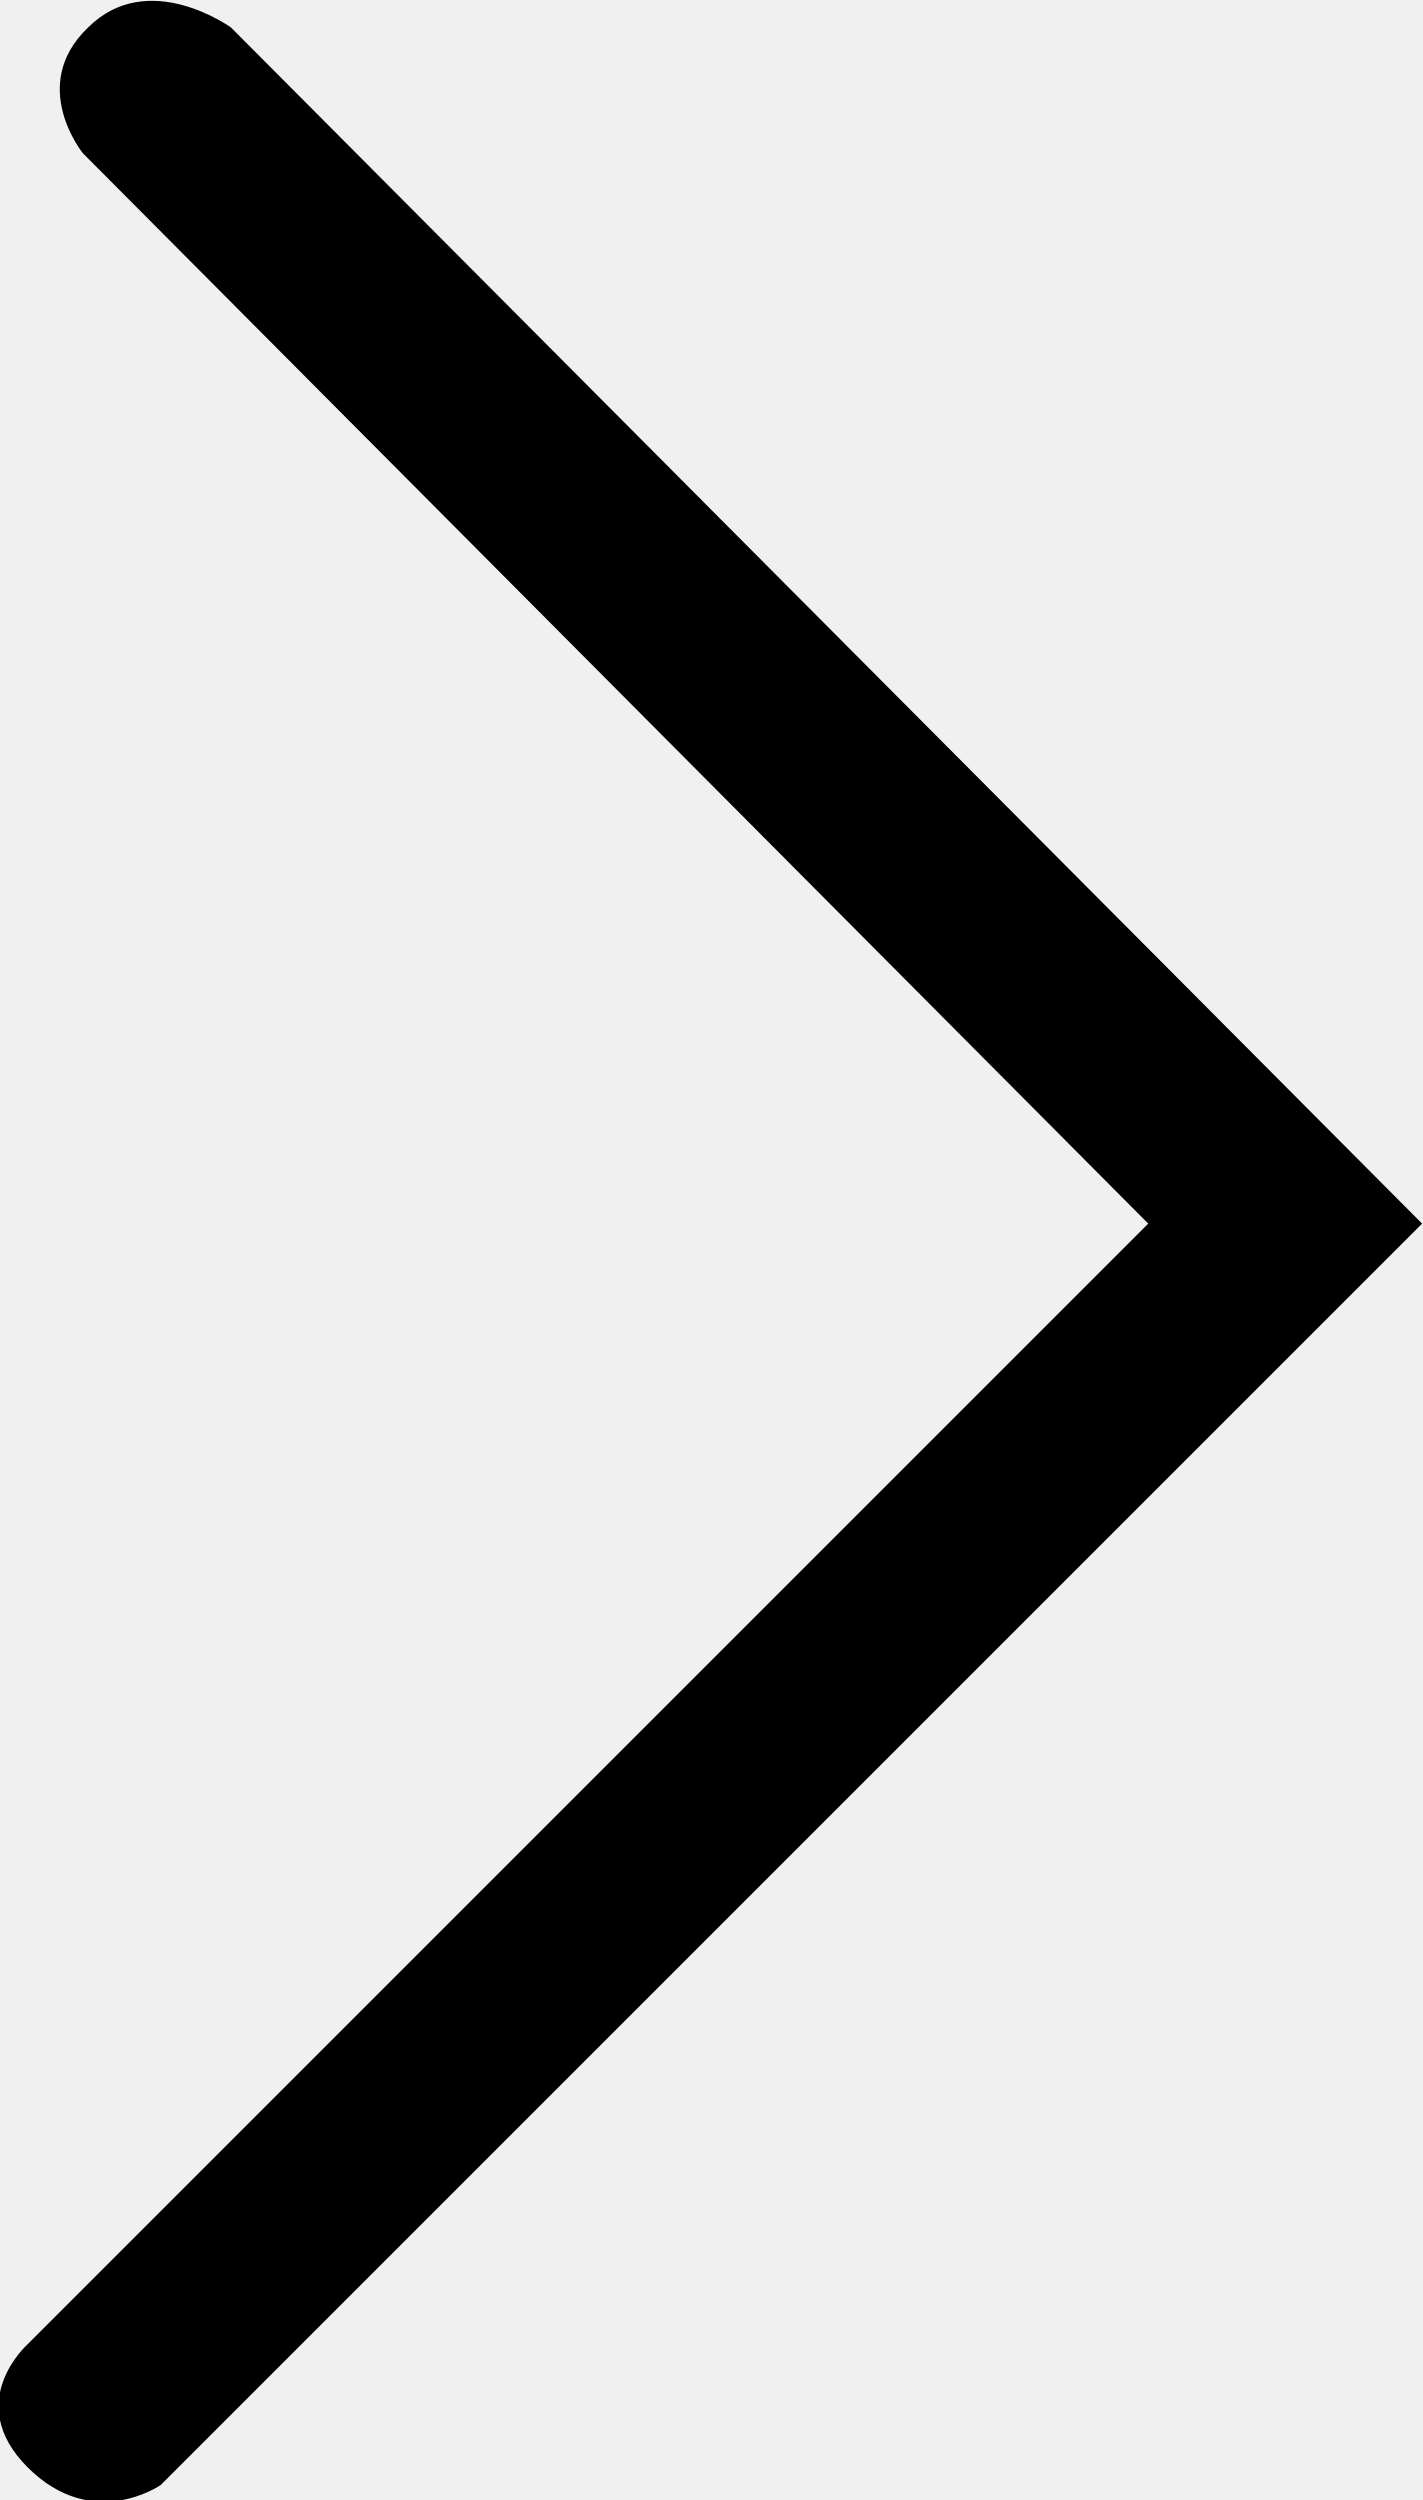
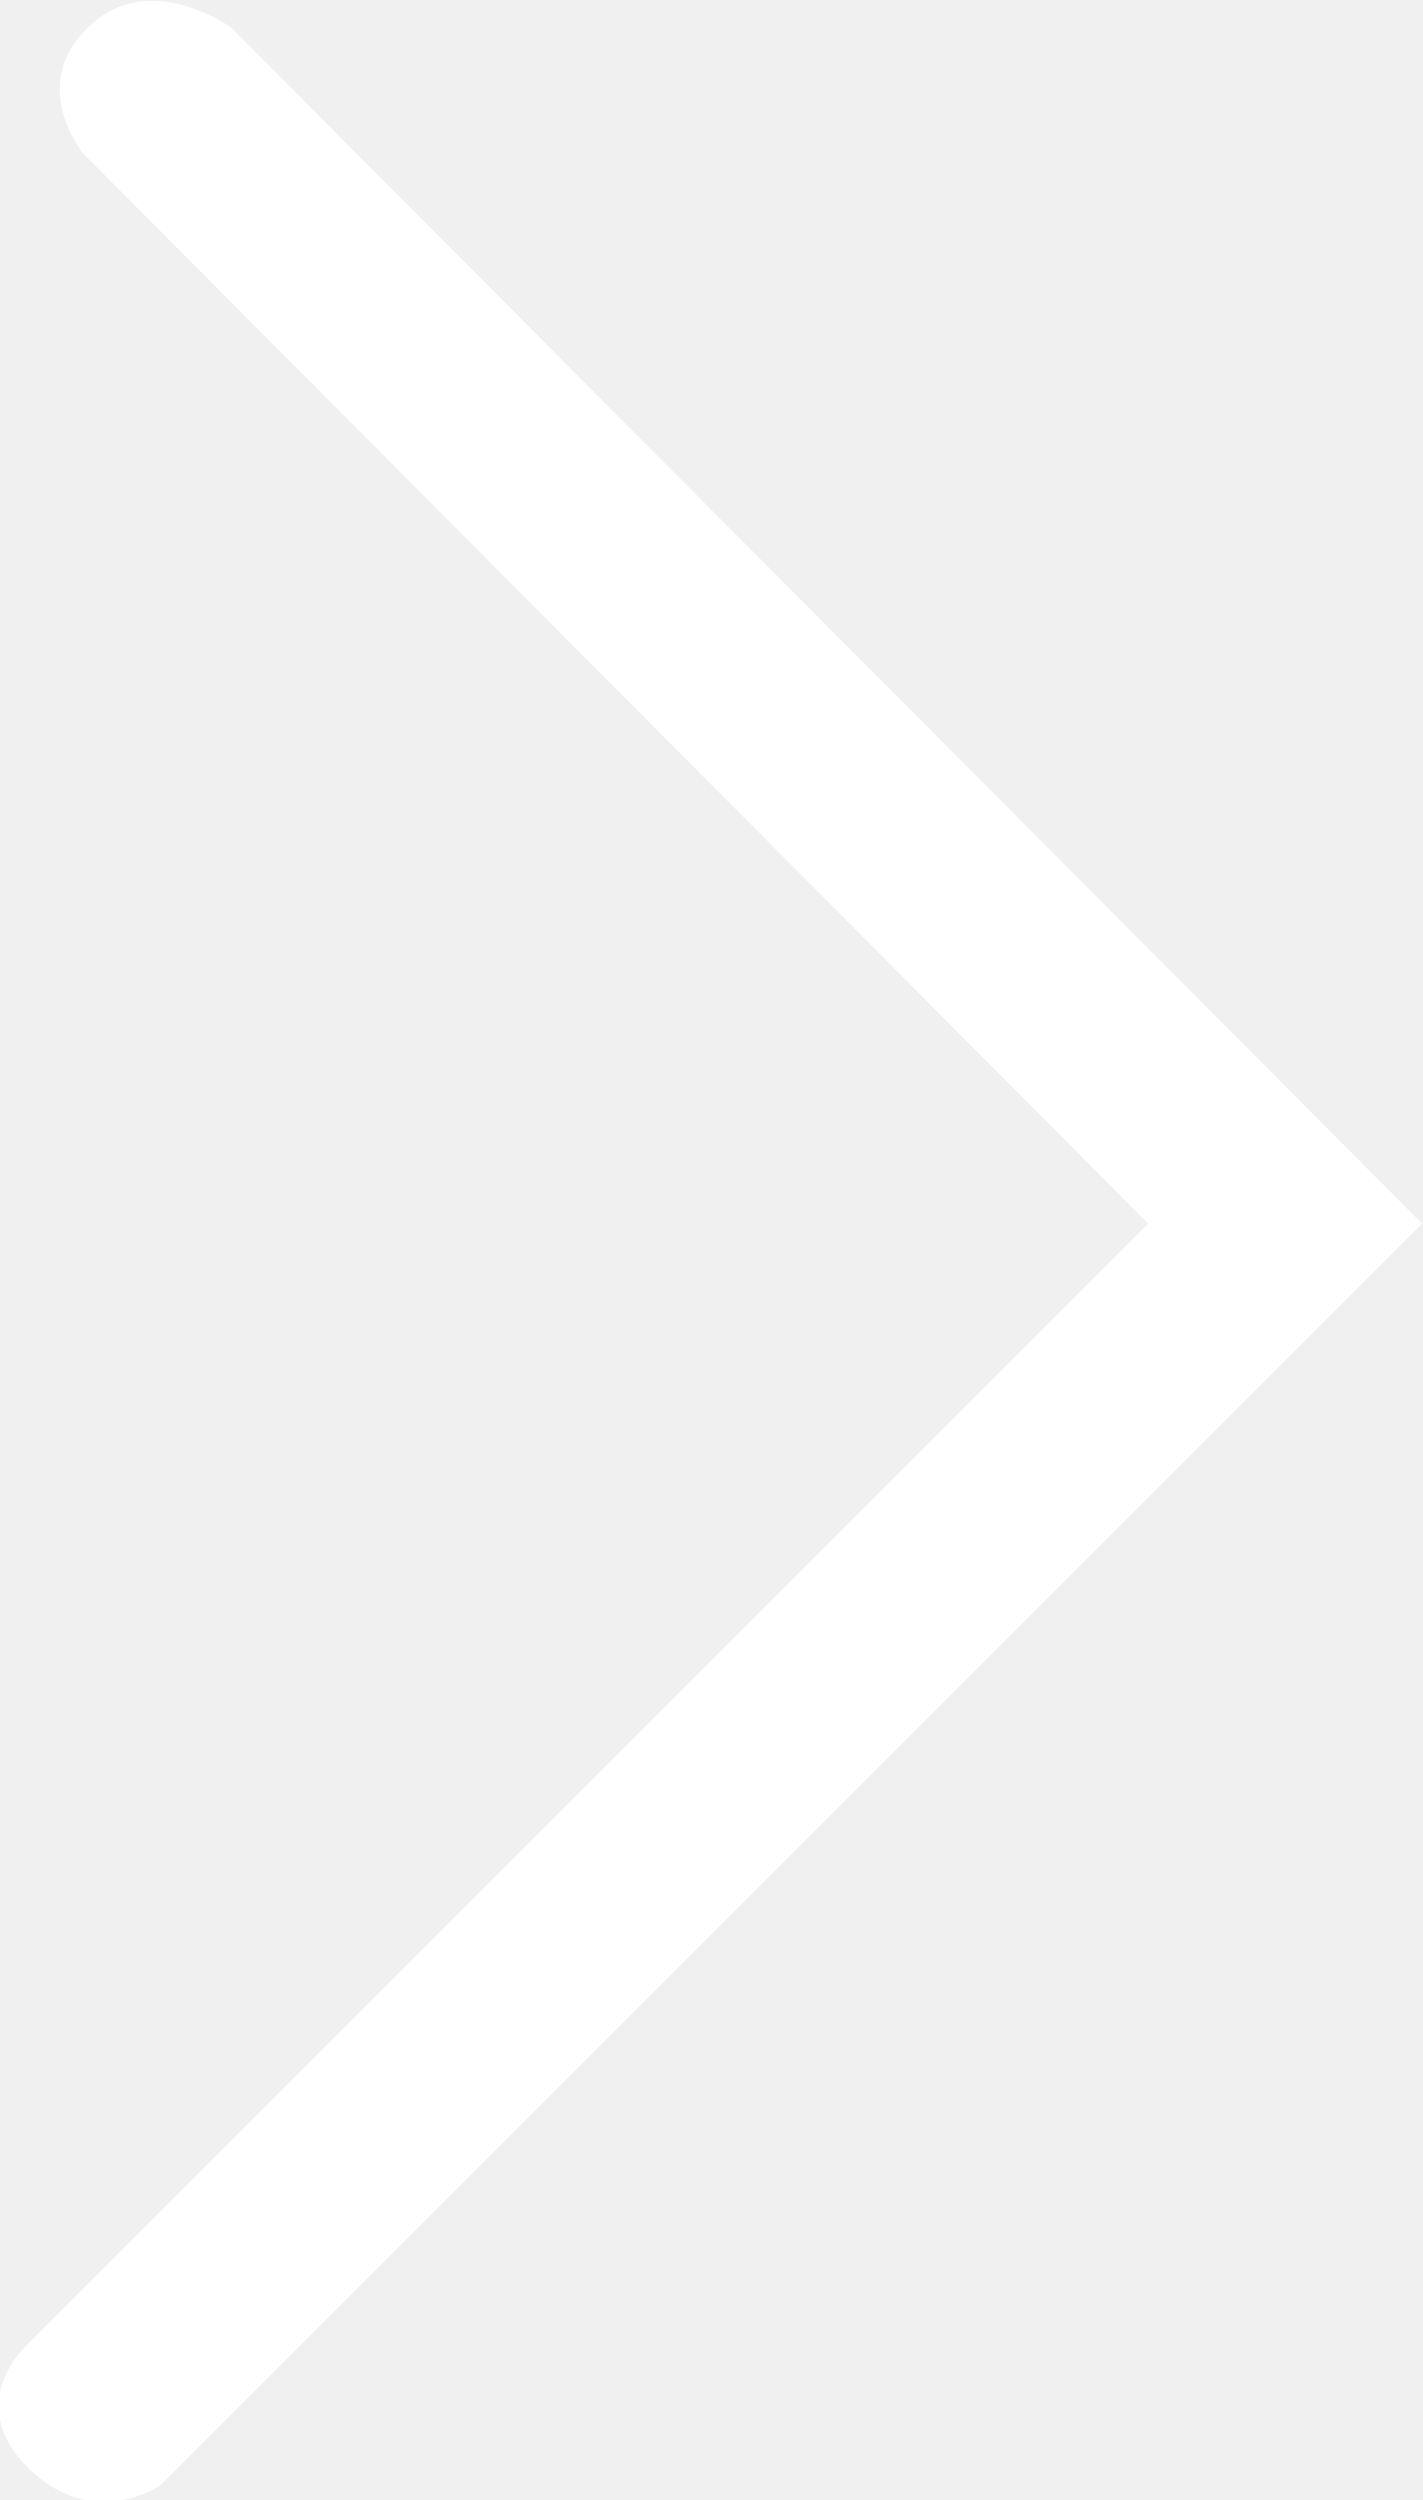
<svg xmlns="http://www.w3.org/2000/svg" version="1.1" id="Layer_1" x="0px" y="0px" viewBox="0 0 56.6 99.5" style="enable-background:new 0 0 56.6 99.5;" xml:space="preserve">
-   <path d="M56.6,48.7L6.4,98.9c0,0-2.7,1.9-5.3-0.7c-2.6-2.6,0-4.9,0-4.9l44.6-44.6L3.3,6.1c0,0-2.2-2.7,0.2-5c2.4-2.4,5.7,0,5.7,0  L56.6,48.7z" />
+   <style type="text/css">
+ 	.st0{fill:#FFFFFF;}
+ </style>
+   <path class="st0" d="M56.6,48.7L6.4,98.9c0,0-2.7,1.9-5.3-0.7s0-4.9,0-4.9l44.6-44.6L3.3,6.1c0,0-2.2-2.7,0.2-5c2.4-2.4,5.7,0,5.7,0  L56.6,48.7z" />
</svg>
